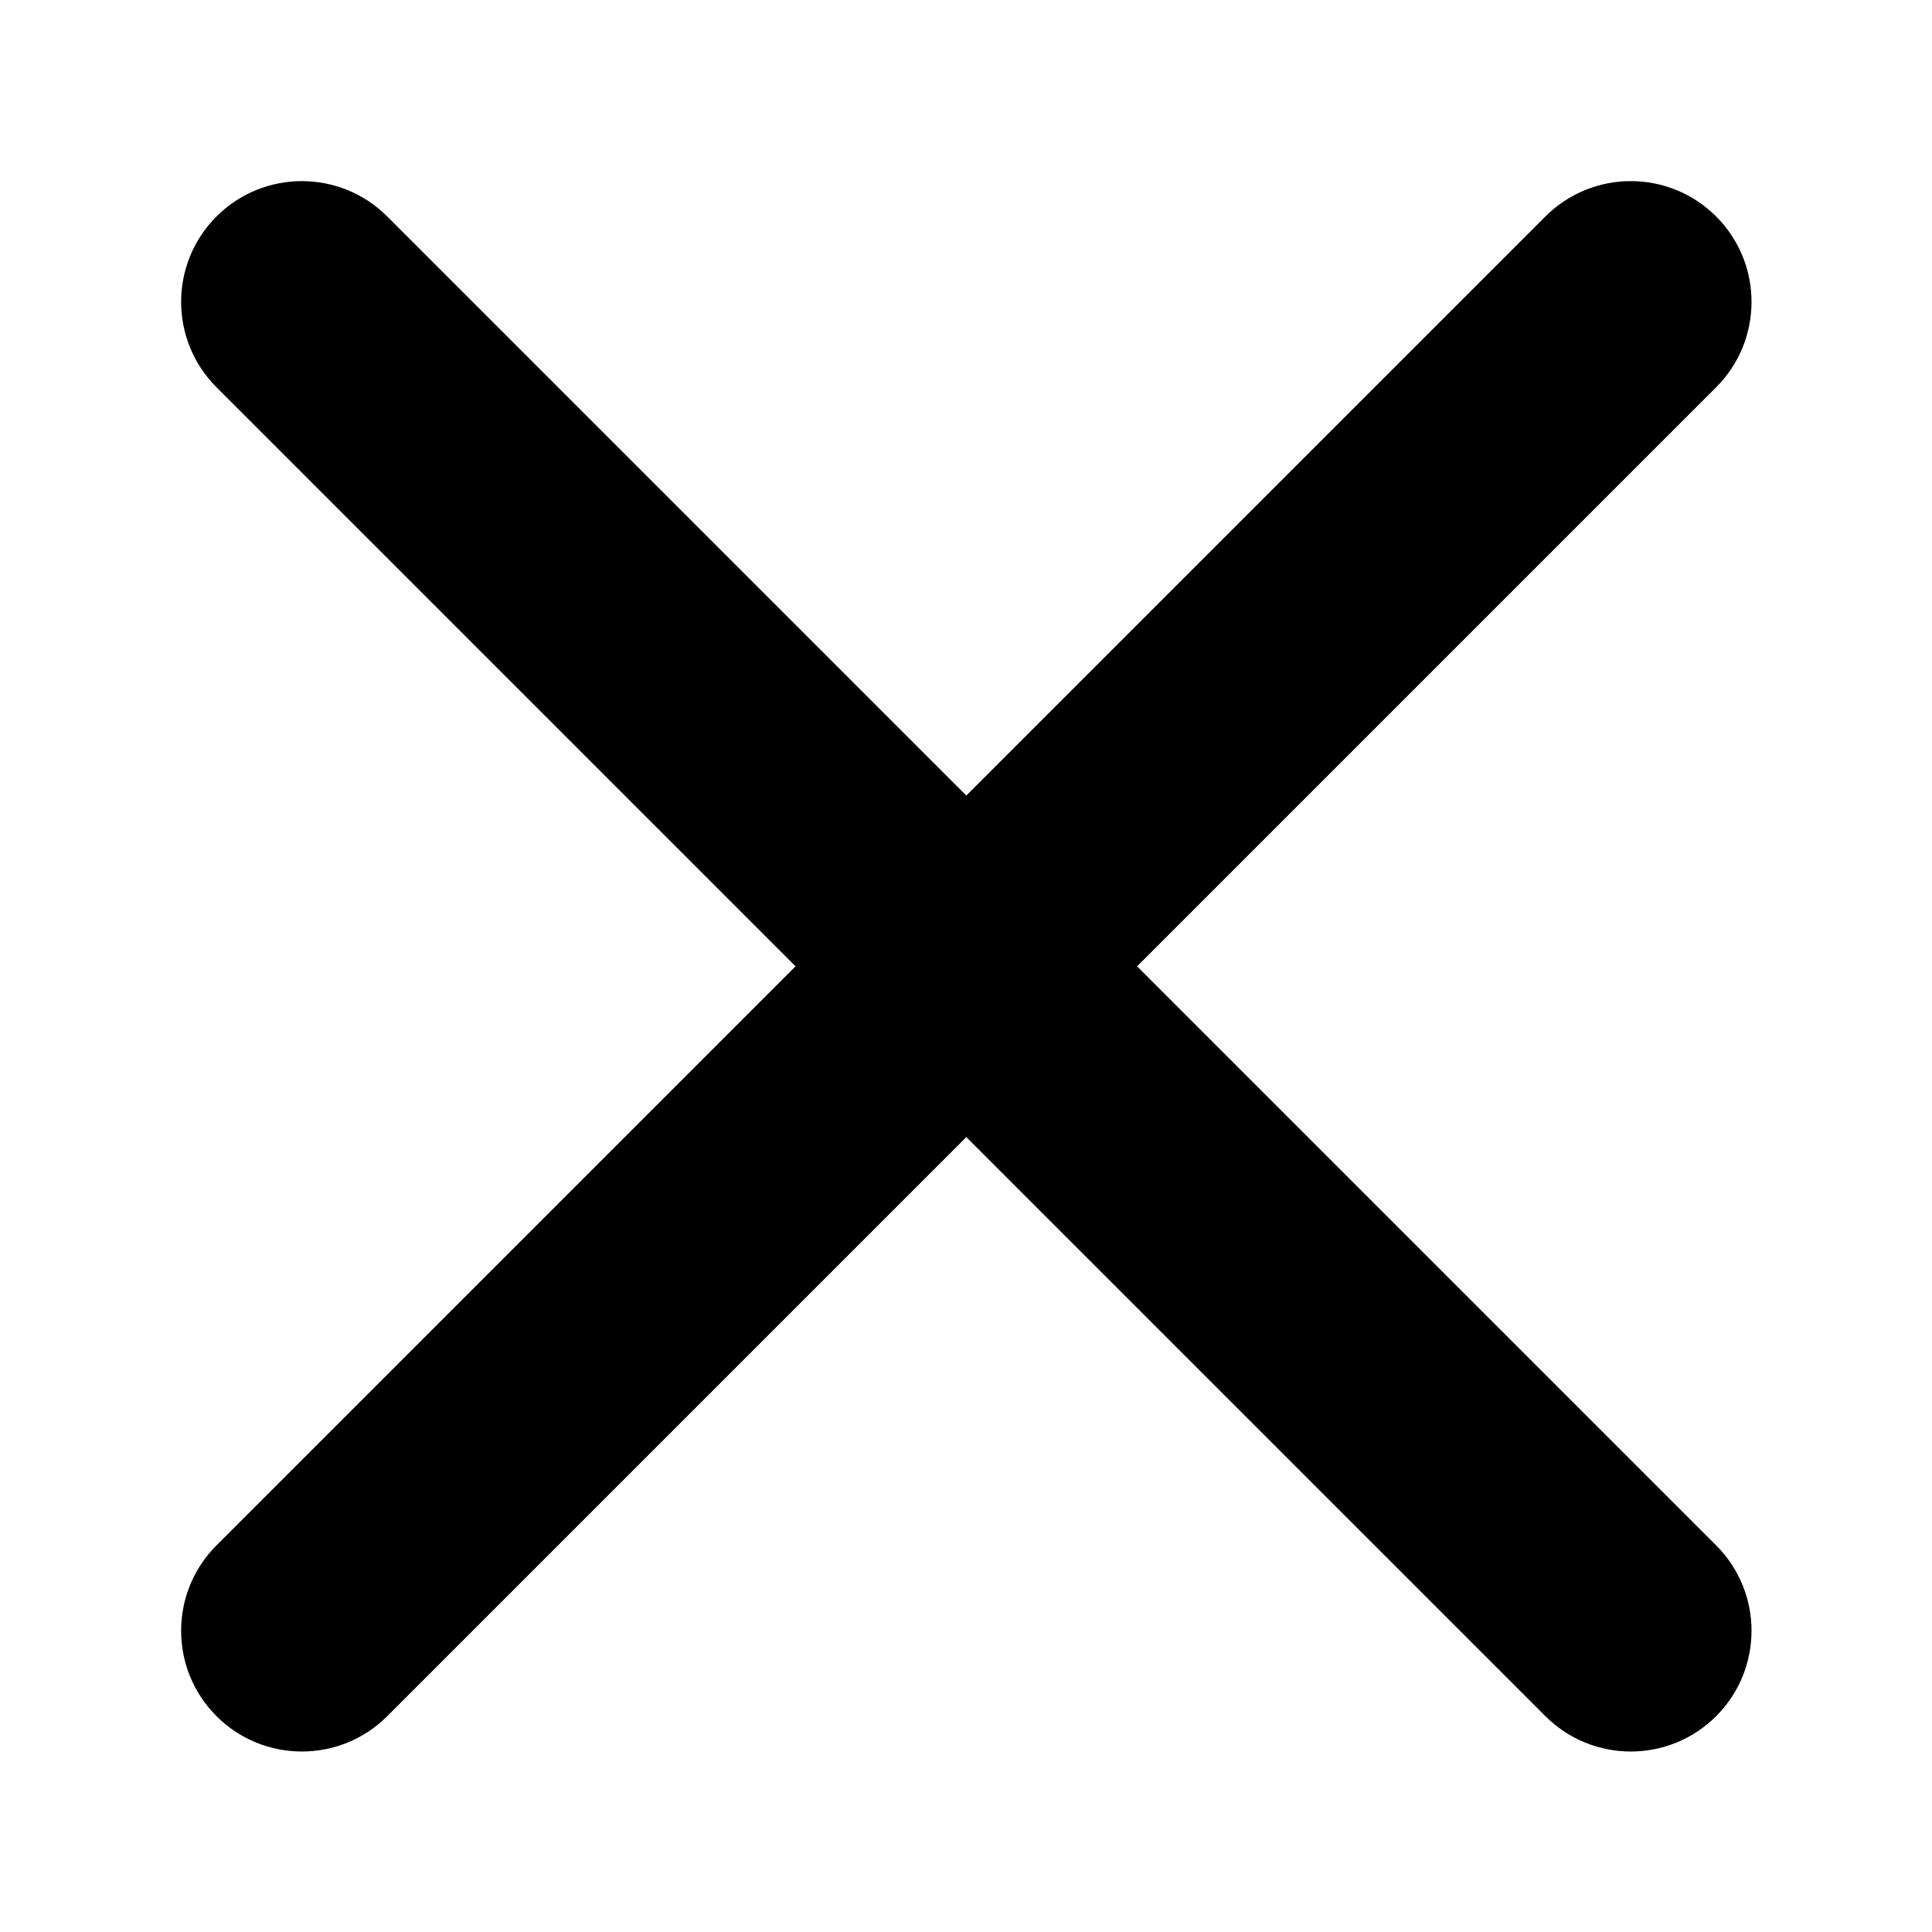
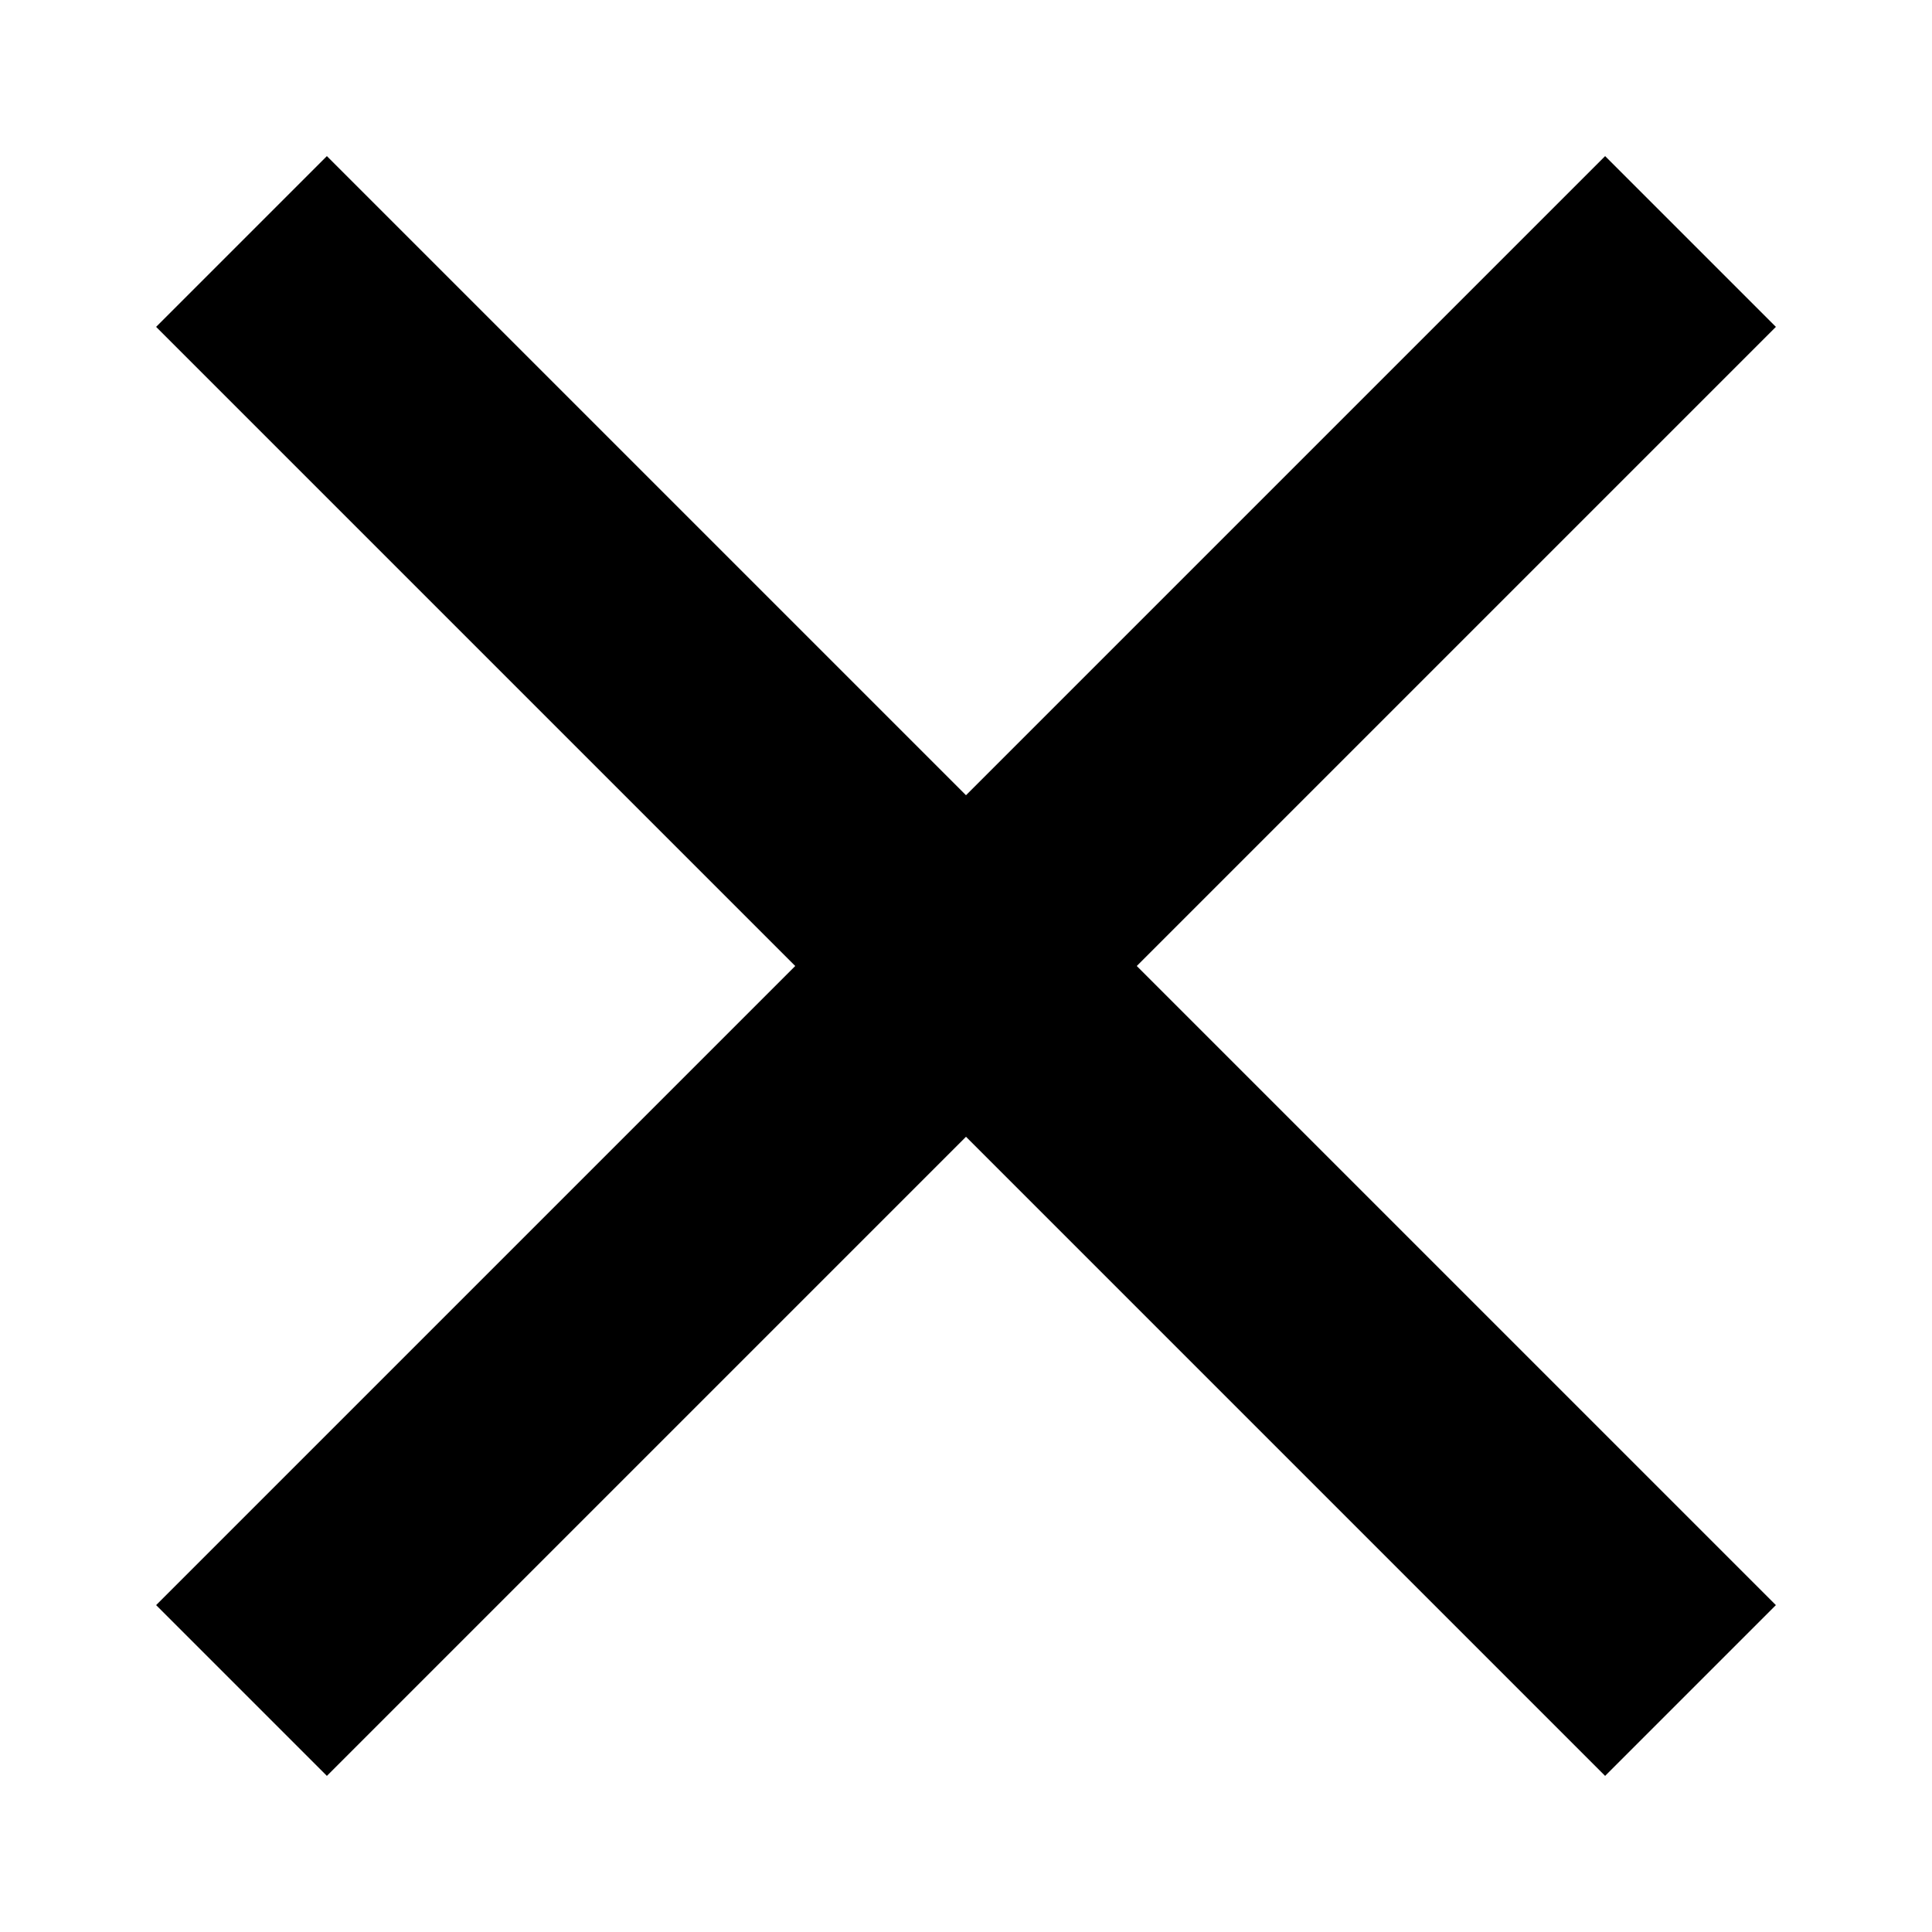
- <svg xmlns="http://www.w3.org/2000/svg" width="320" height="320" viewBox="0 0 320 320">
-   <path d="M160.053 131.77L64.141 35.856c-7.81-7.81-20.473-7.81-28.284 0-7.81 7.81-7.81 20.474 0 28.284l95.912 95.912-95.912 95.912c-7.81 7.81-7.81 20.474 0 28.285 7.81 7.81 20.474 7.81 28.284 0l95.912-95.912 95.912 95.912c7.81 7.81 20.474 7.81 28.285 0 7.81-7.81 7.81-20.474 0-28.285l-95.912-95.912 95.912-95.912c7.81-7.81 7.81-20.473 0-28.284-7.81-7.81-20.474-7.81-28.285 0l-95.912 95.912z" />
+ <svg xmlns="http://www.w3.org/2000/svg" width="240" height="240" viewBox="0 0 240 240">
+   <path d="M120 98.786L40.607 19.393 19.393 40.606 98.787 120l-79.394 79.393 21.214 21.214L120 141.213l79.393 79.394 21.214-21.214L141.213 120l79.394-79.394-21.214-21.213L120 98.786z" fill-rule="nonzero" />
</svg>
